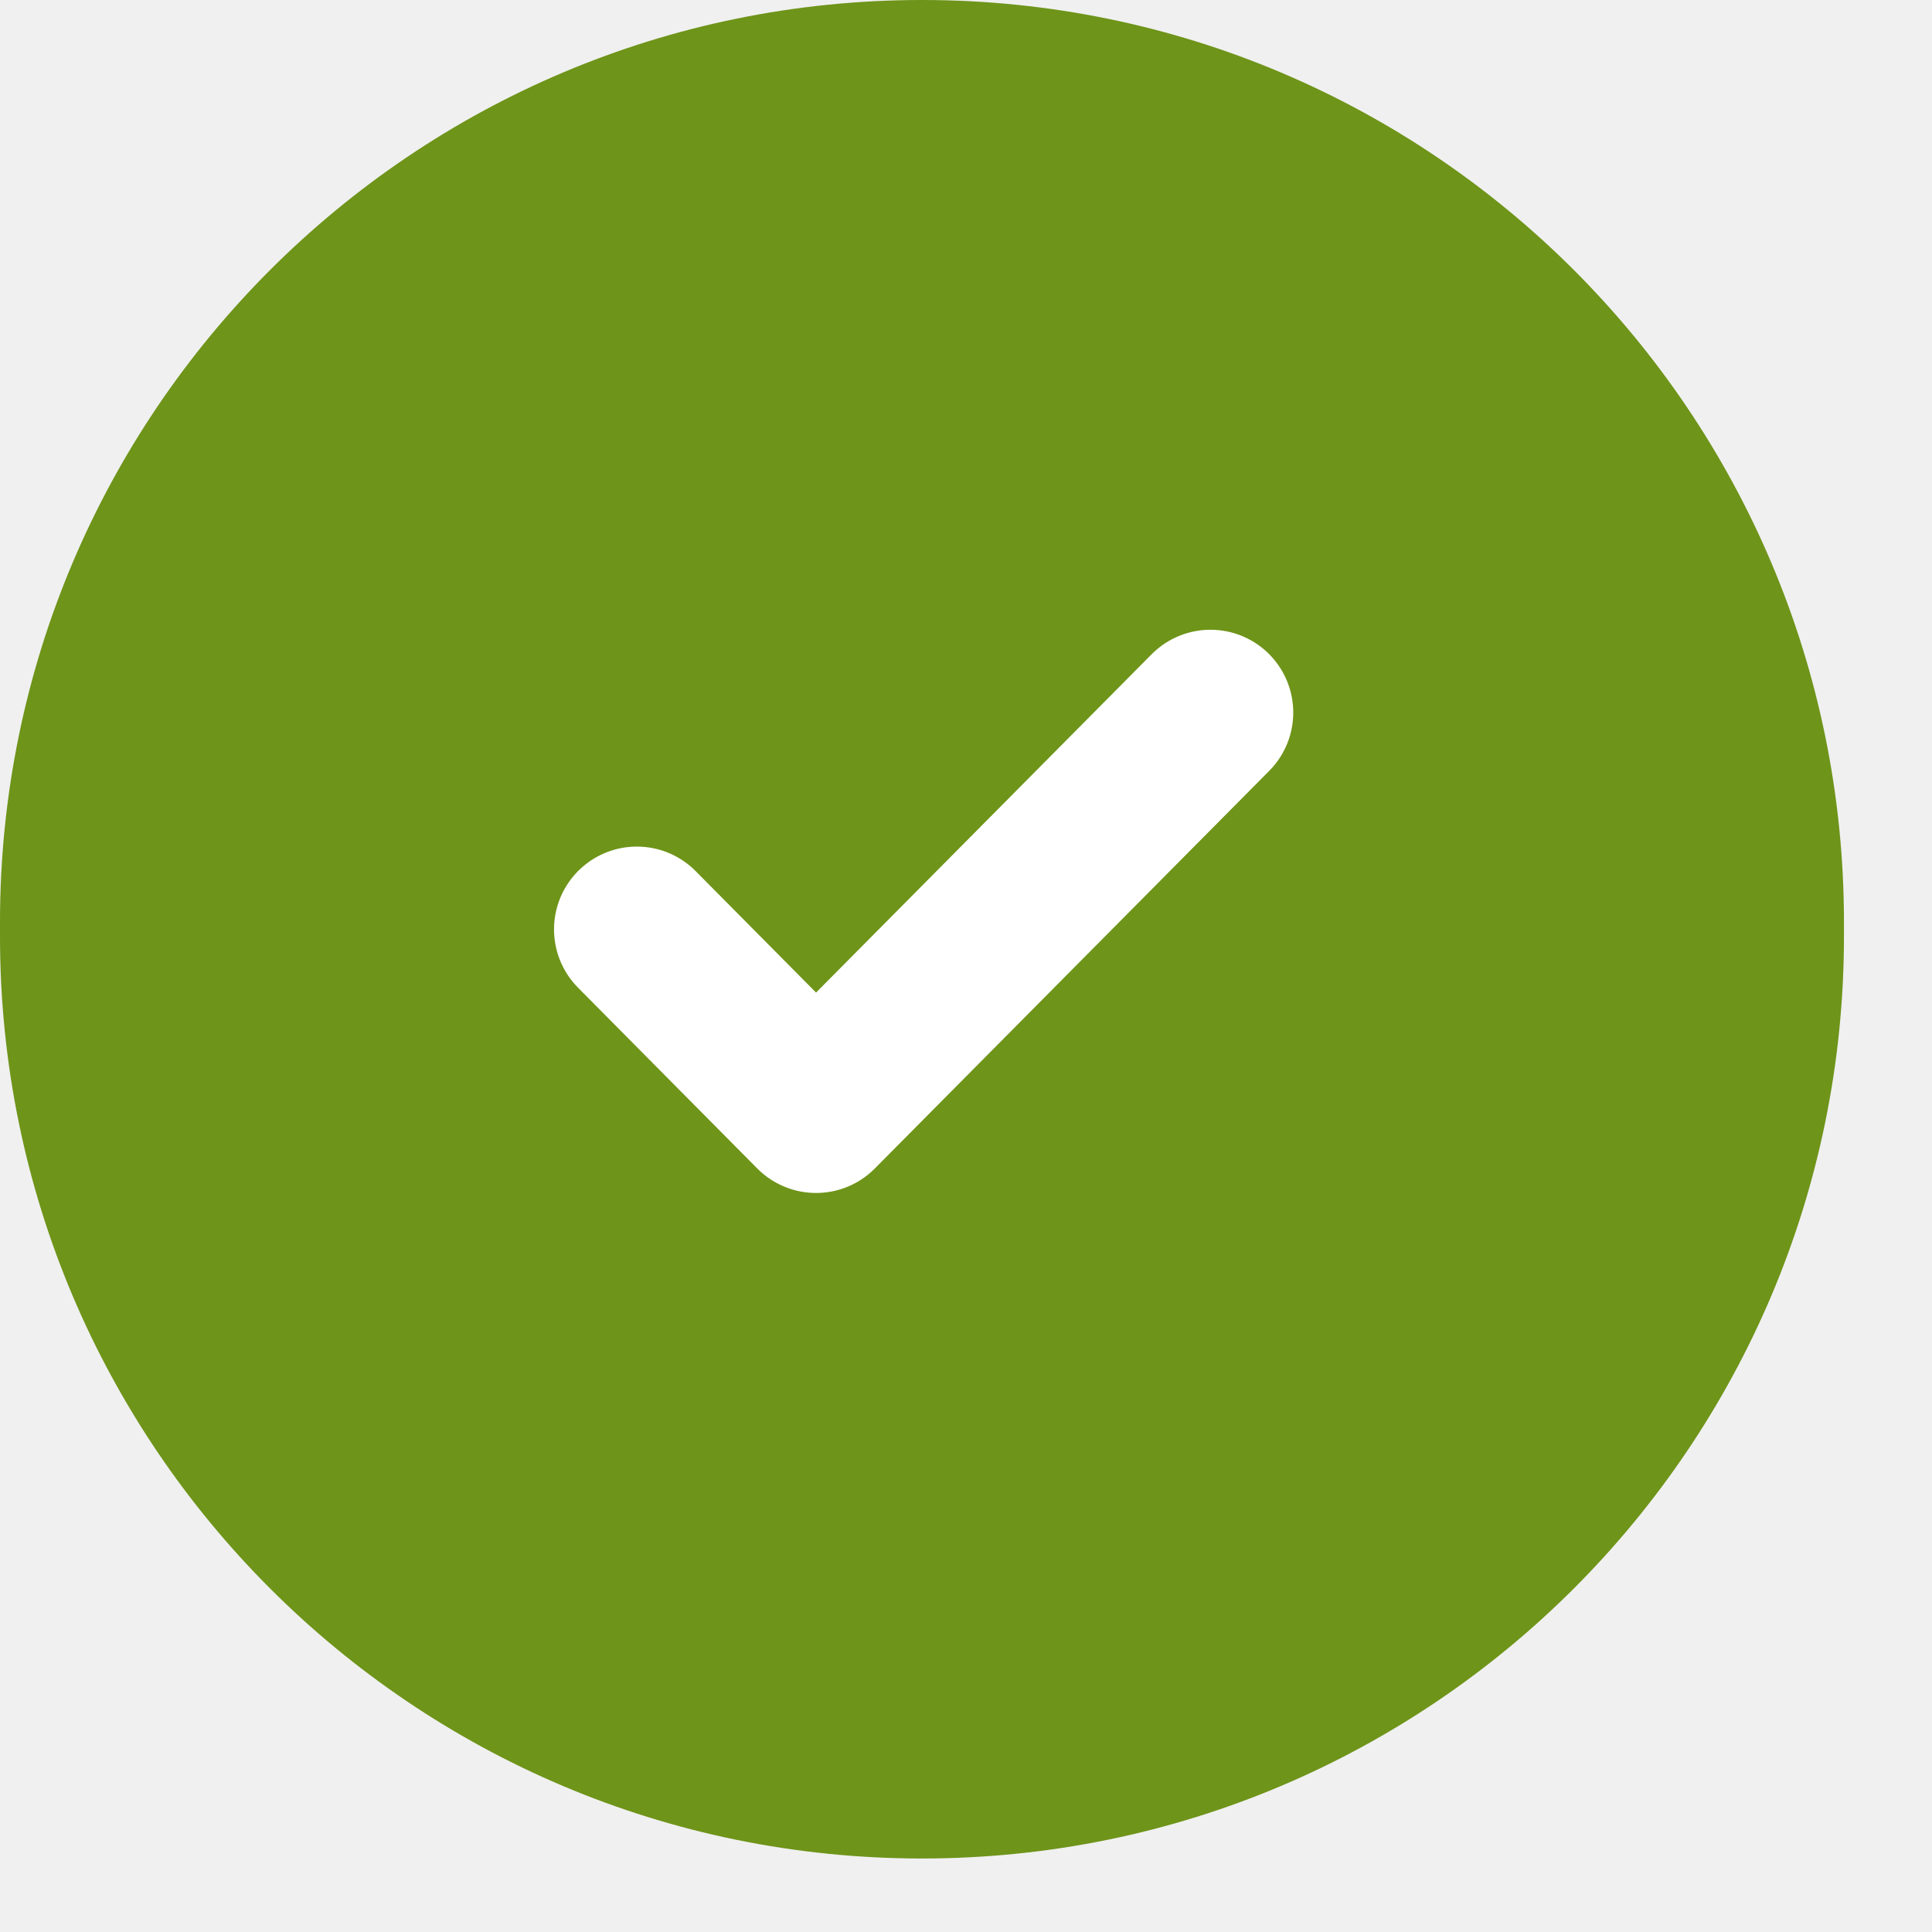
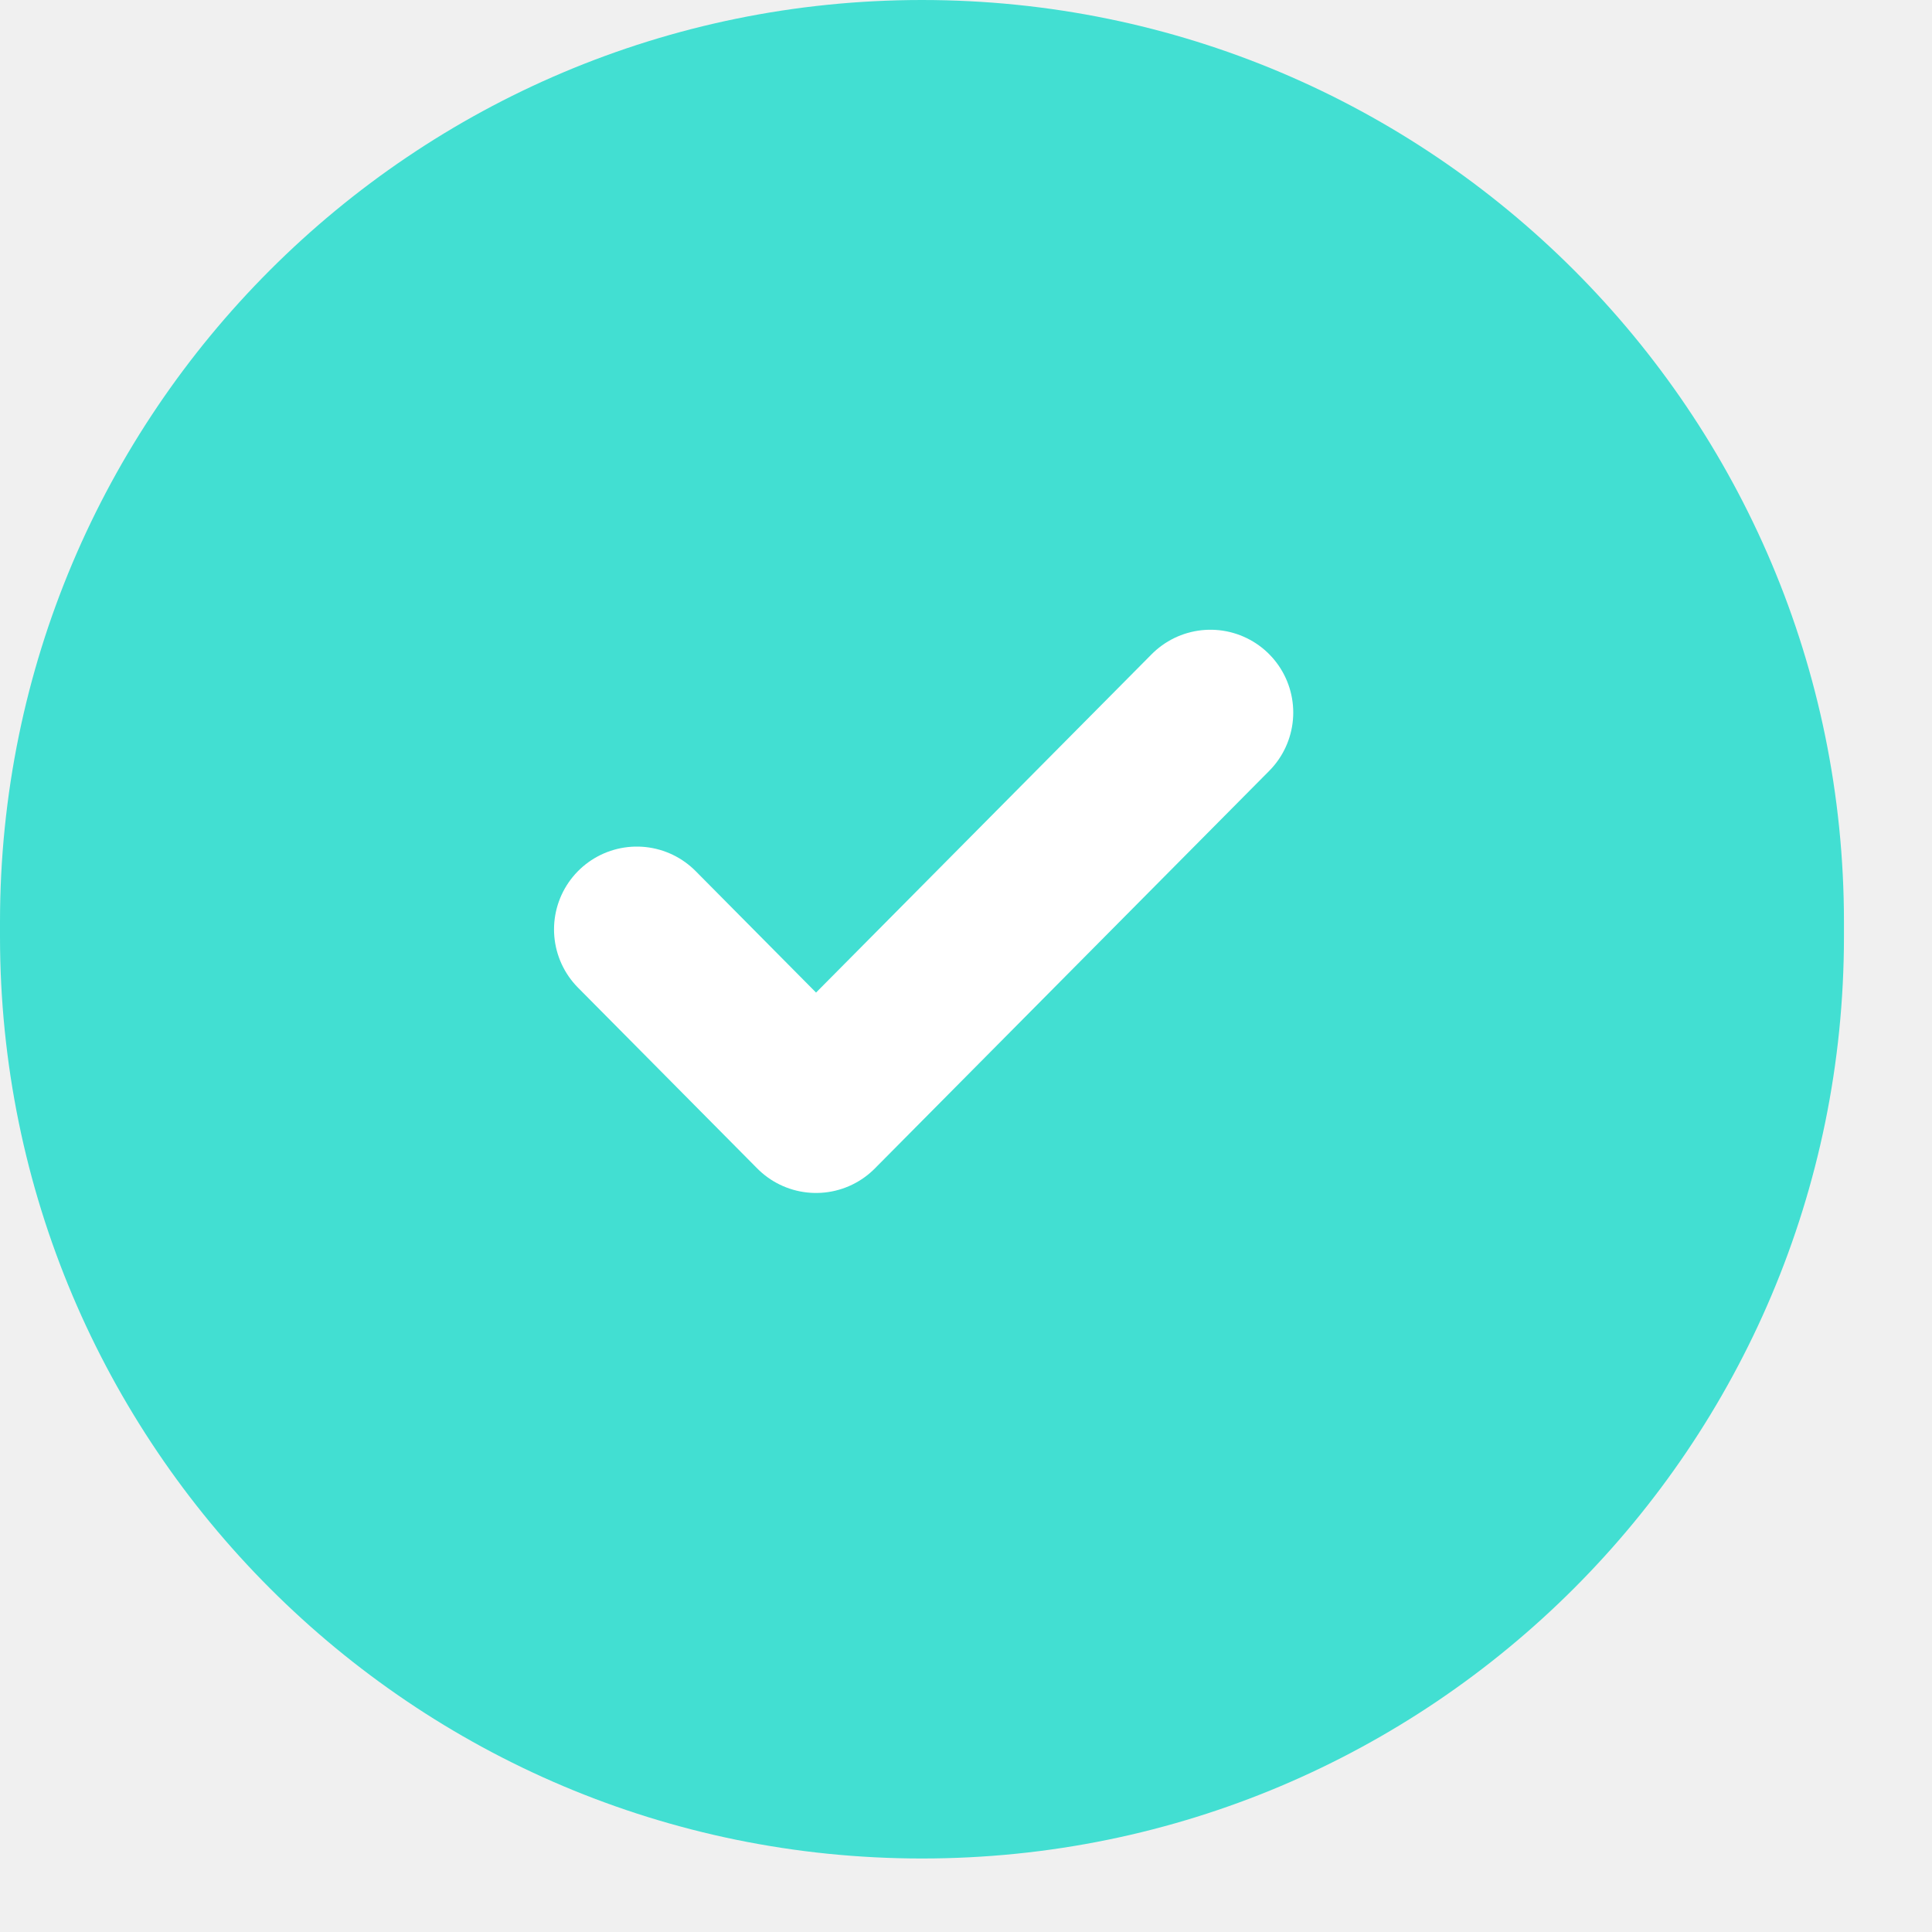
<svg xmlns="http://www.w3.org/2000/svg" width="21" height="21" viewBox="0 0 21 21" fill="none">
-   <rect width="20.043" height="20.201" rx="10.022" fill="#6E9419" />
+   <rect width="20.043" height="20.201" rx="10.022" fill="#42dfd2" />
  <g clip-path="url(#clip0_600_1673)">
    <path d="M13.157 7.745L8.87 12.067L6.922 10.102" stroke="white" stroke-width="1.8" stroke-linecap="round" stroke-linejoin="round" />
  </g>
  <defs>
    <clipPath id="clip0_600_1673">
      <rect width="9.353" height="9.428" fill="white" transform="translate(5.35938 5.38574)" />
    </clipPath>
  </defs>
</svg>
